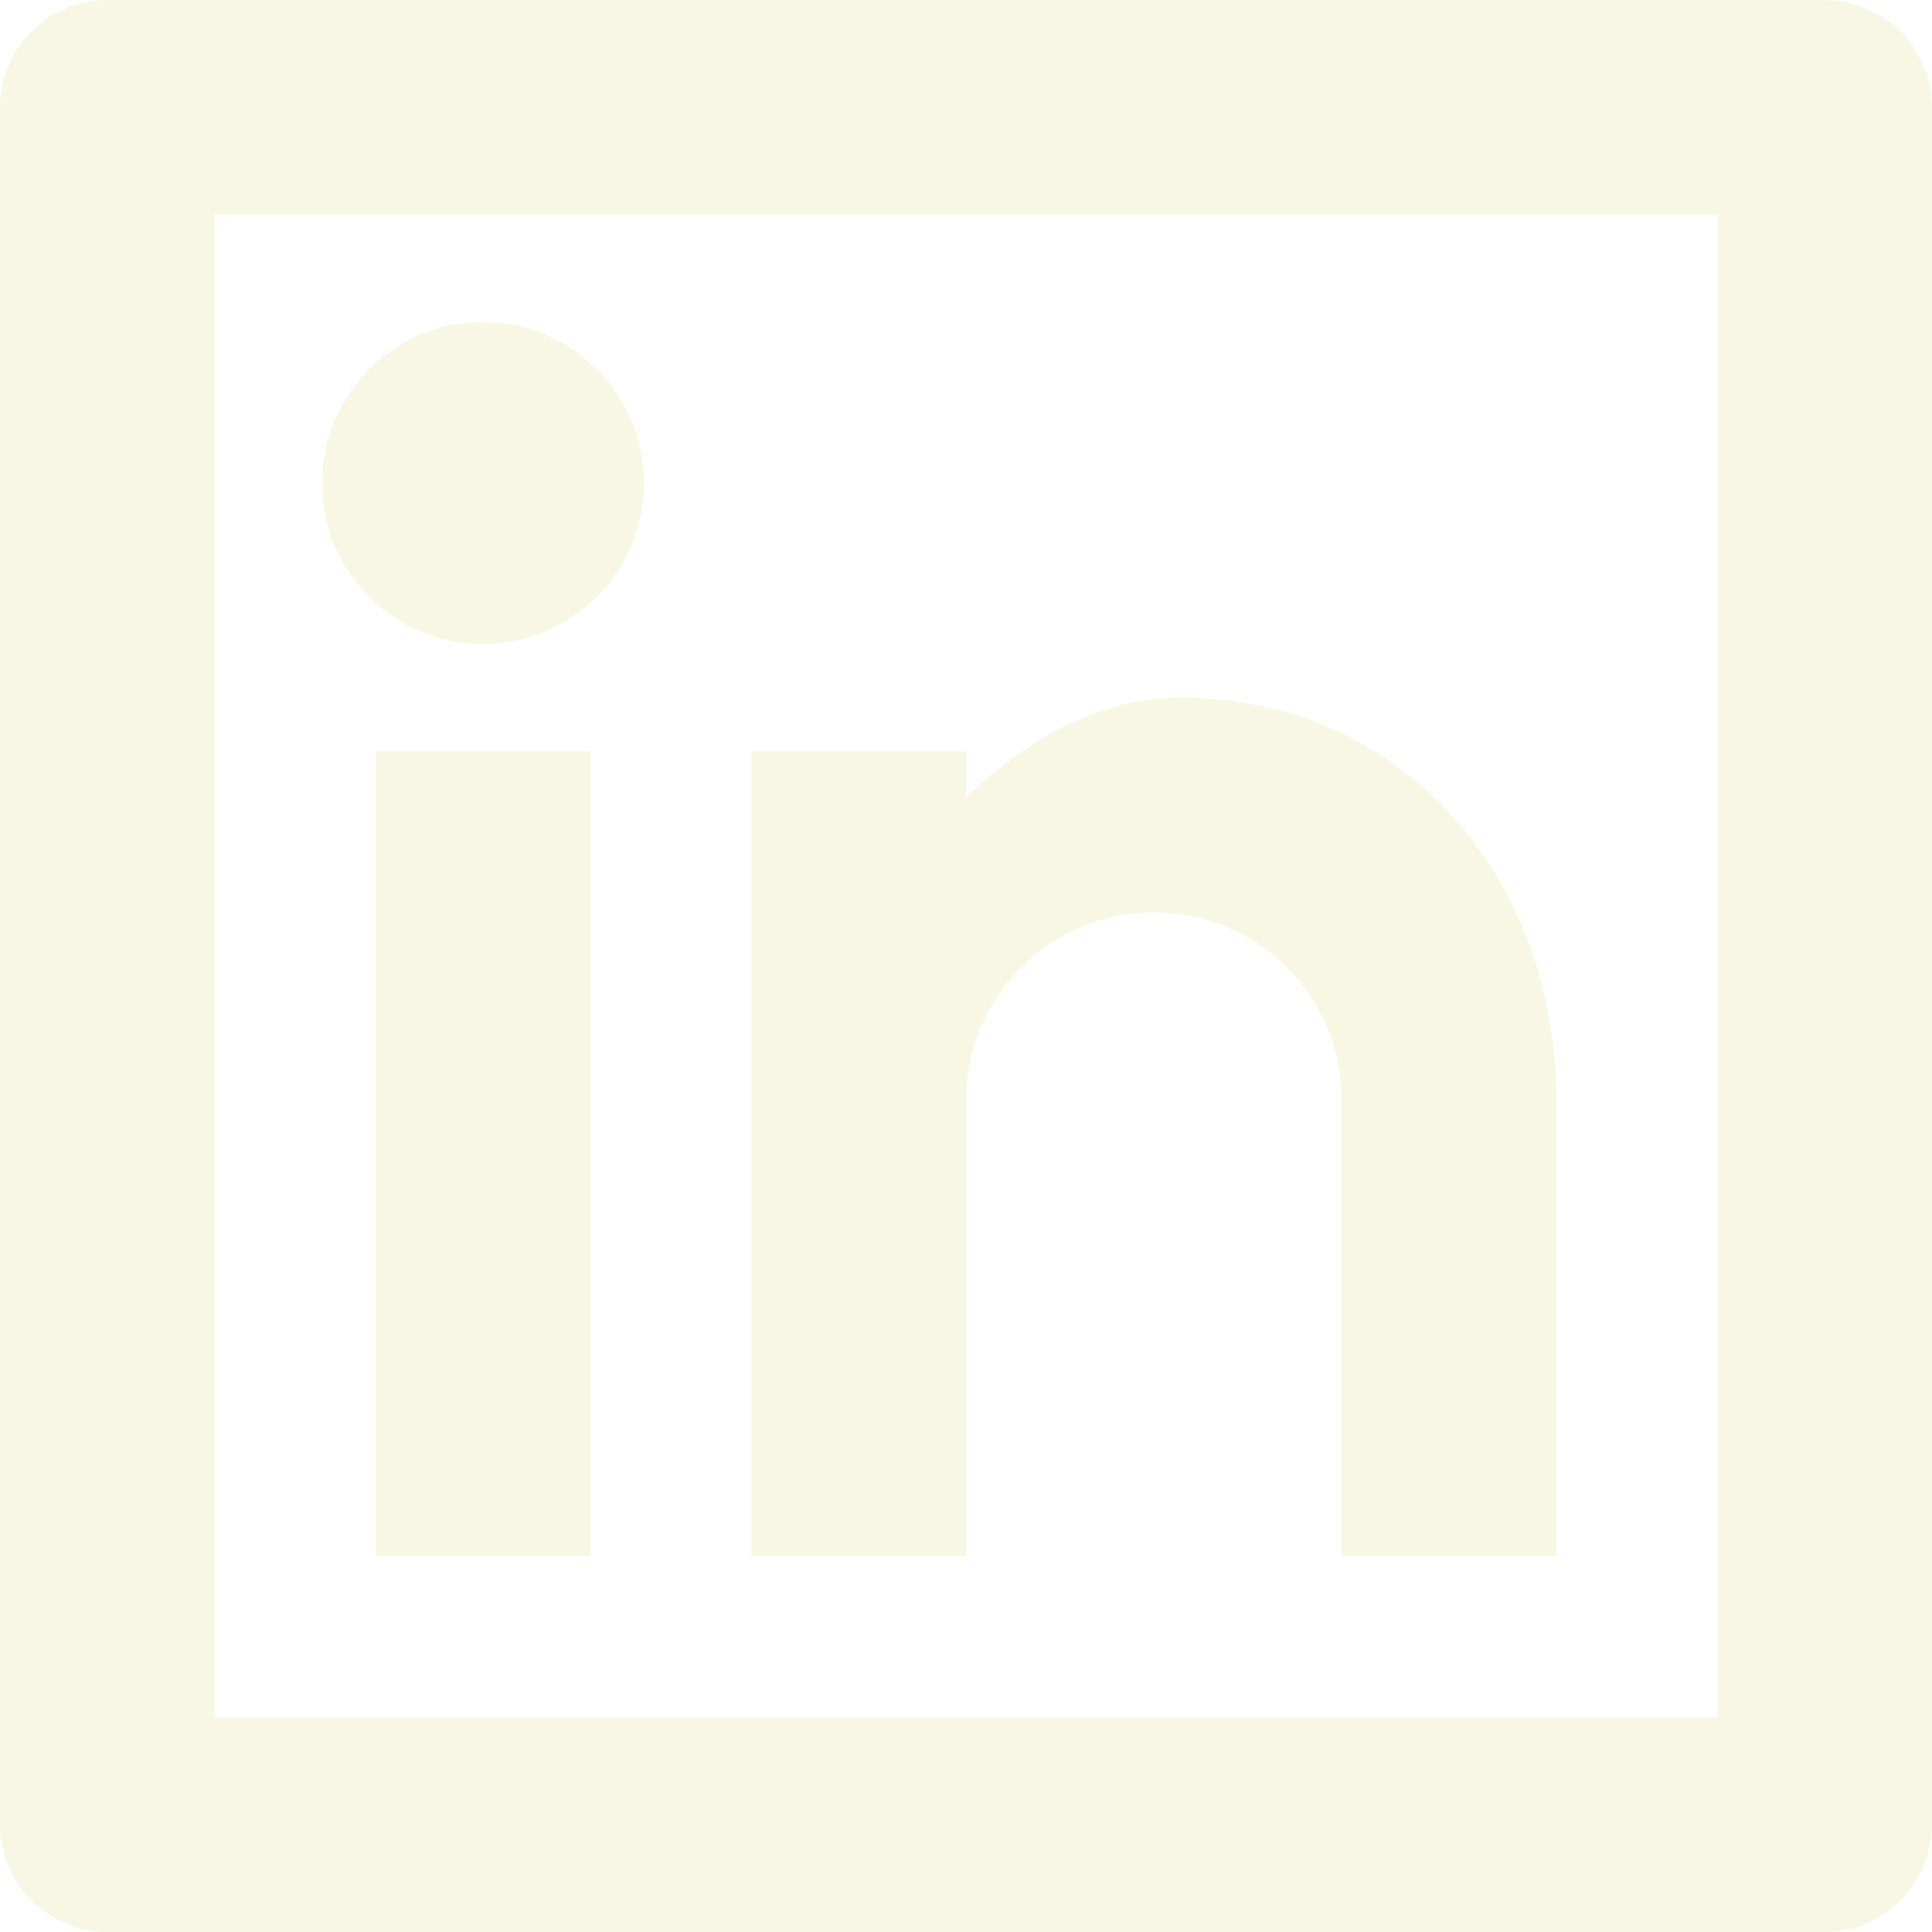
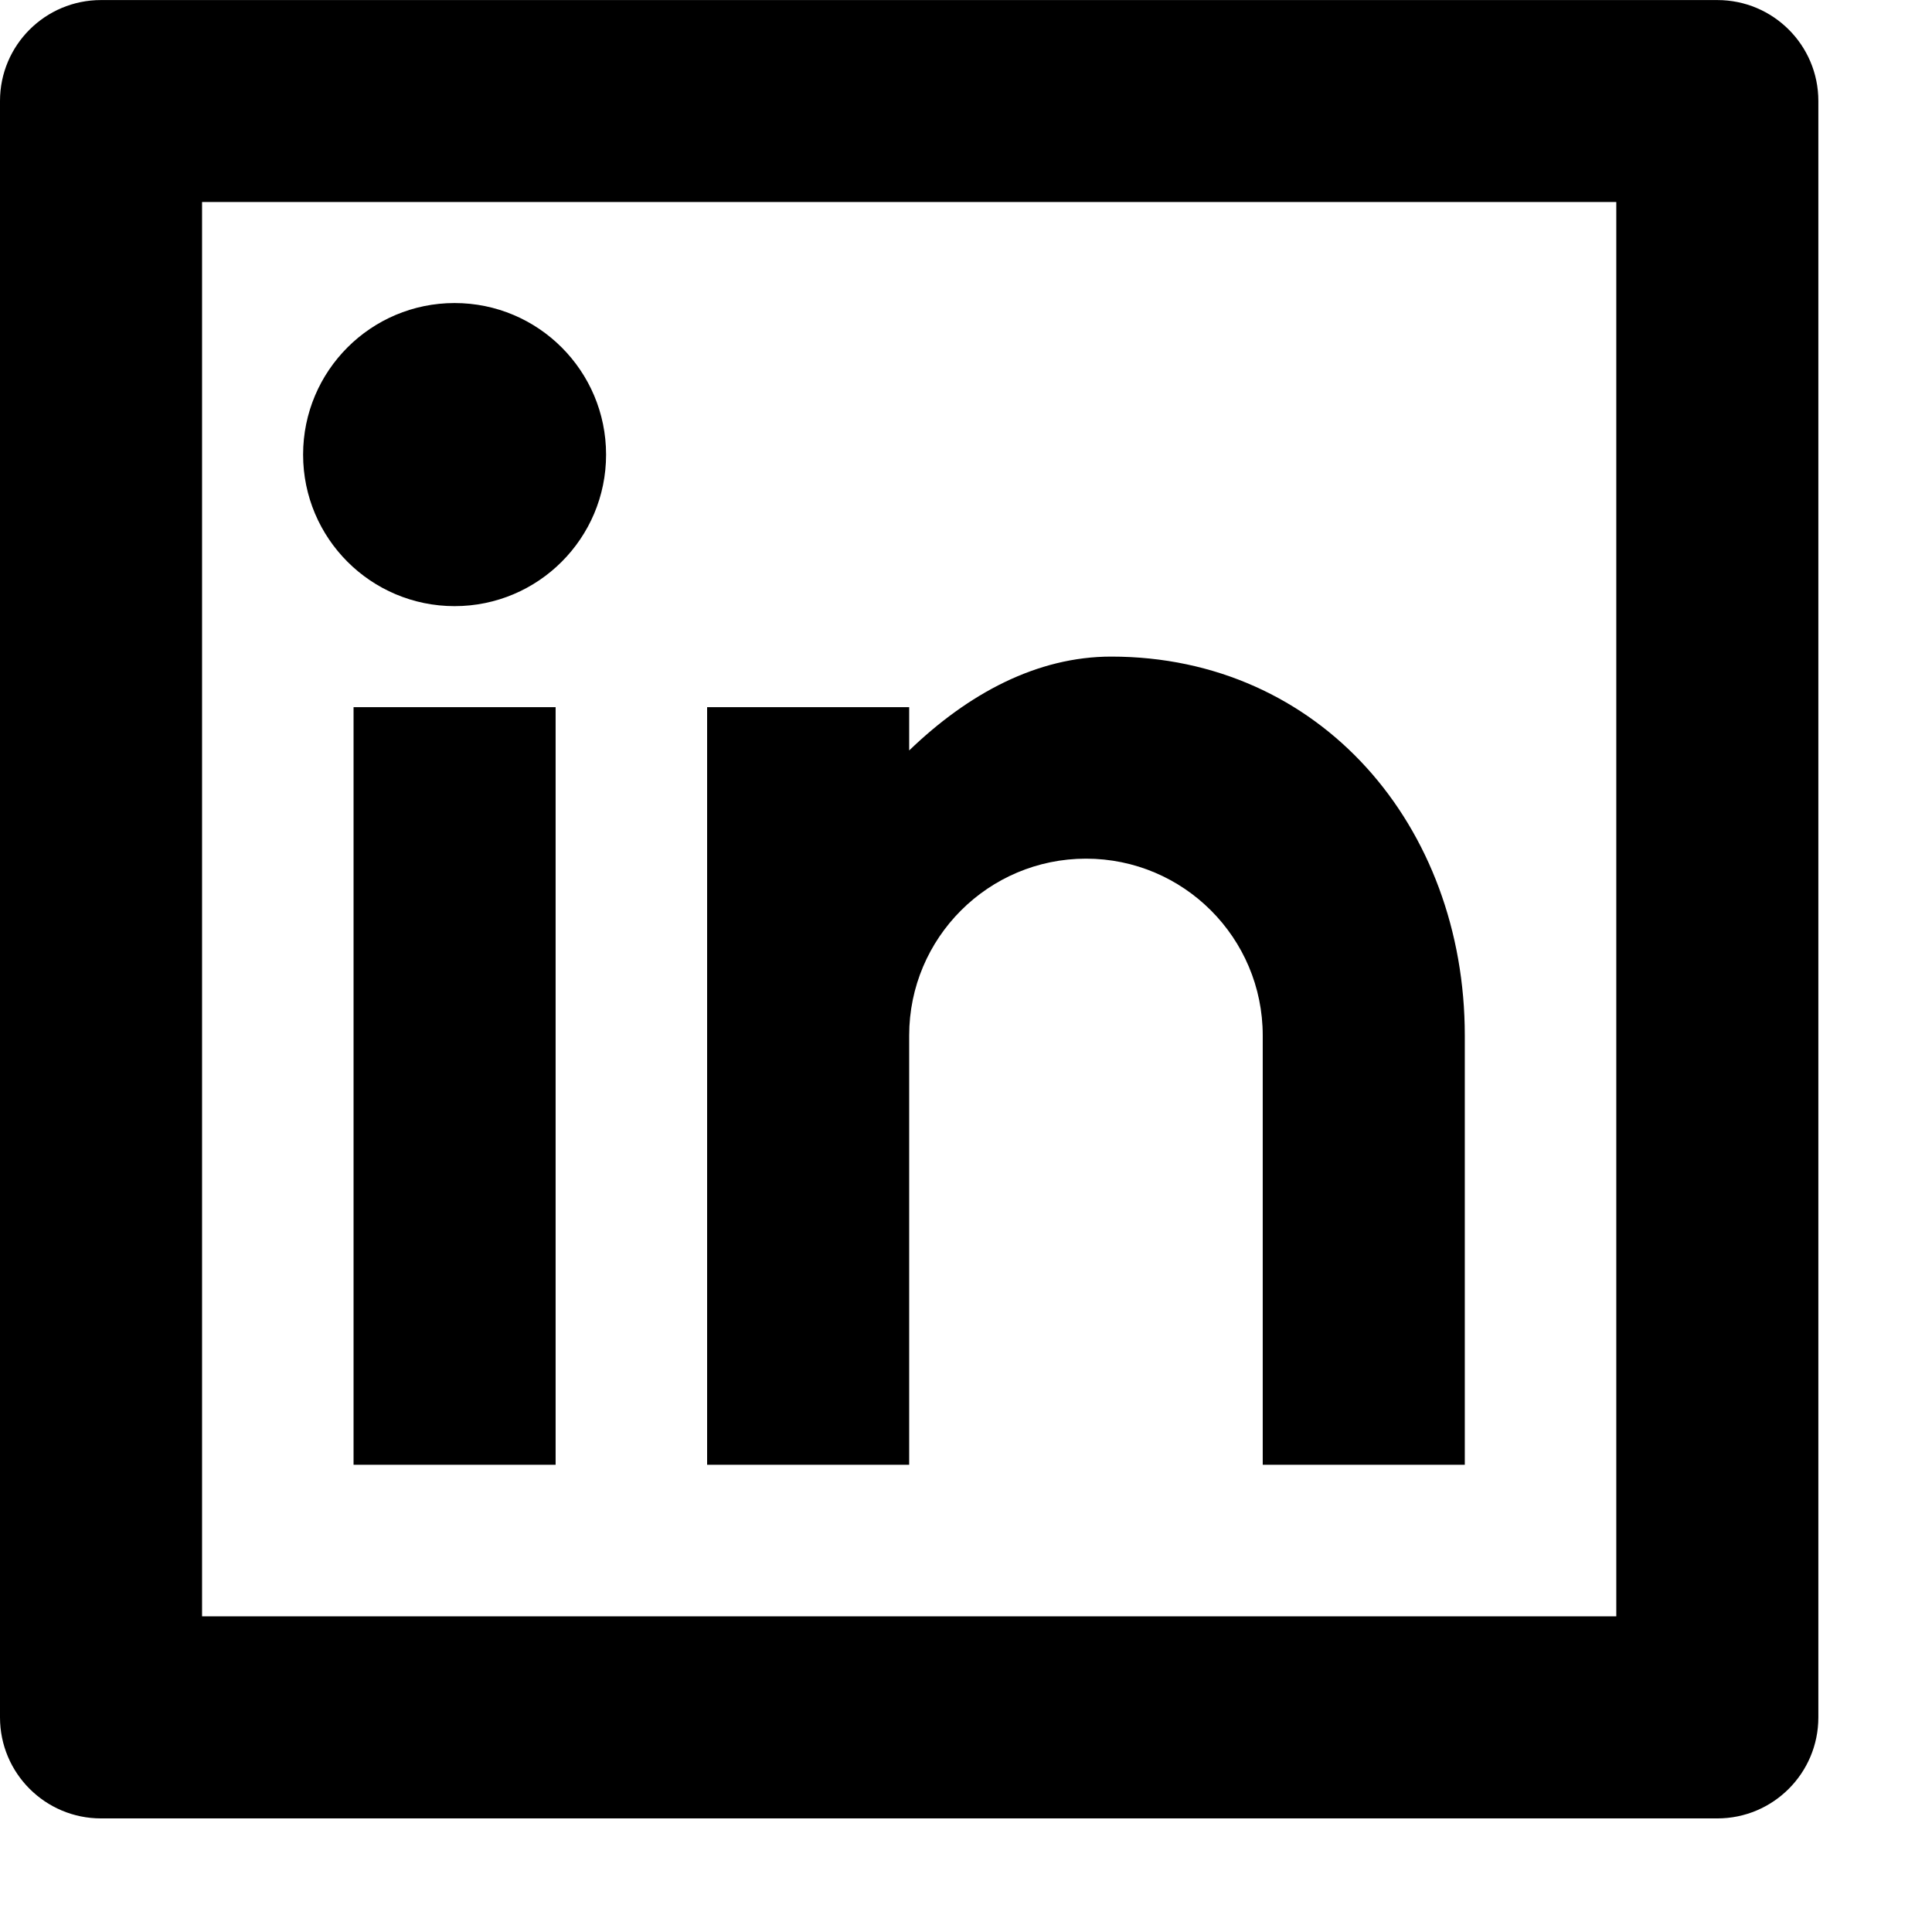
- <svg xmlns="http://www.w3.org/2000/svg" width="100%" height="100%" viewBox="0 0 16 16" version="1.1" xml:space="preserve" style="fill-rule:evenodd;clip-rule:evenodd;stroke-linejoin:round;stroke-miterlimit:2;">
+ <svg xmlns="http://www.w3.org/2000/svg" width="100%" height="100%" viewBox="0 0 17 17" version="1.1" xml:space="preserve" style="fill-rule:evenodd;clip-rule:evenodd;stroke-linejoin:round;stroke-miterlimit:2;">
+   <g>
+     <rect x="1.778" y="1.777" width="12.444" height="12.445" style="fill-opacity:0;" />
+   </g>
  <g transform="matrix(1,0,0,1,-48,-7.6875)">
-     <path d="M48.889,7.688L63.111,7.688C63.602,7.688 64,8.085 64,8.576L64,22.799C64,23.29 63.602,23.688 63.111,23.688L48.889,23.688C48.398,23.688 48,23.29 48,22.799L48,8.576C48,8.085 48.398,7.688 48.889,7.688ZM49.778,9.465L49.778,21.91L62.222,21.91L62.222,9.465L49.778,9.465ZM52,13.021C51.264,13.021 50.667,12.424 50.667,11.688C50.667,10.951 51.264,10.354 52,10.354C52.736,10.354 53.333,10.951 53.333,11.688C53.333,12.424 52.736,13.021 52,13.021ZM51.111,13.91L52.889,13.91L52.889,20.576L51.111,20.576L51.111,13.91ZM56,14.291C56.52,13.79 57.125,13.465 57.778,13.465C59.619,13.465 60.889,14.958 60.889,16.799L60.889,20.576L59.111,20.576L59.111,16.799C59.111,15.94 58.415,15.243 57.556,15.243C56.697,15.243 56,15.94 56,16.799L56,20.576L54.222,20.576L54.222,13.91L56,13.91L56,14.291Z" style="fill:rgb(248,247,229);fill-rule:nonzero;" />
+     <path d="M48.889,7.688L63.111,7.688C63.602,7.688 64,8.085 64,8.576L64,22.799C64,23.29 63.602,23.688 63.111,23.688L48.889,23.688C48.398,23.688 48,23.29 48,22.799L48,8.576C48,8.085 48.398,7.688 48.889,7.688ZM49.778,9.465L49.778,21.91L62.222,21.91L62.222,9.465L49.778,9.465ZM52,13.021C51.264,13.021 50.667,12.424 50.667,11.688C50.667,10.951 51.264,10.354 52,10.354C52.736,10.354 53.333,10.951 53.333,11.688C53.333,12.424 52.736,13.021 52,13.021ZM51.111,13.91L52.889,13.91L52.889,20.576L51.111,20.576L51.111,13.91ZM56,14.291C56.52,13.79 57.125,13.465 57.778,13.465C59.619,13.465 60.889,14.958 60.889,16.799L60.889,20.576L59.111,20.576L59.111,16.799C59.111,15.94 58.415,15.243 57.556,15.243C56.697,15.243 56,15.94 56,16.799L56,20.576L54.222,20.576L54.222,13.91L56,13.91L56,14.291Z" style="fill-rule:nonzero;" />
  </g>
</svg>
